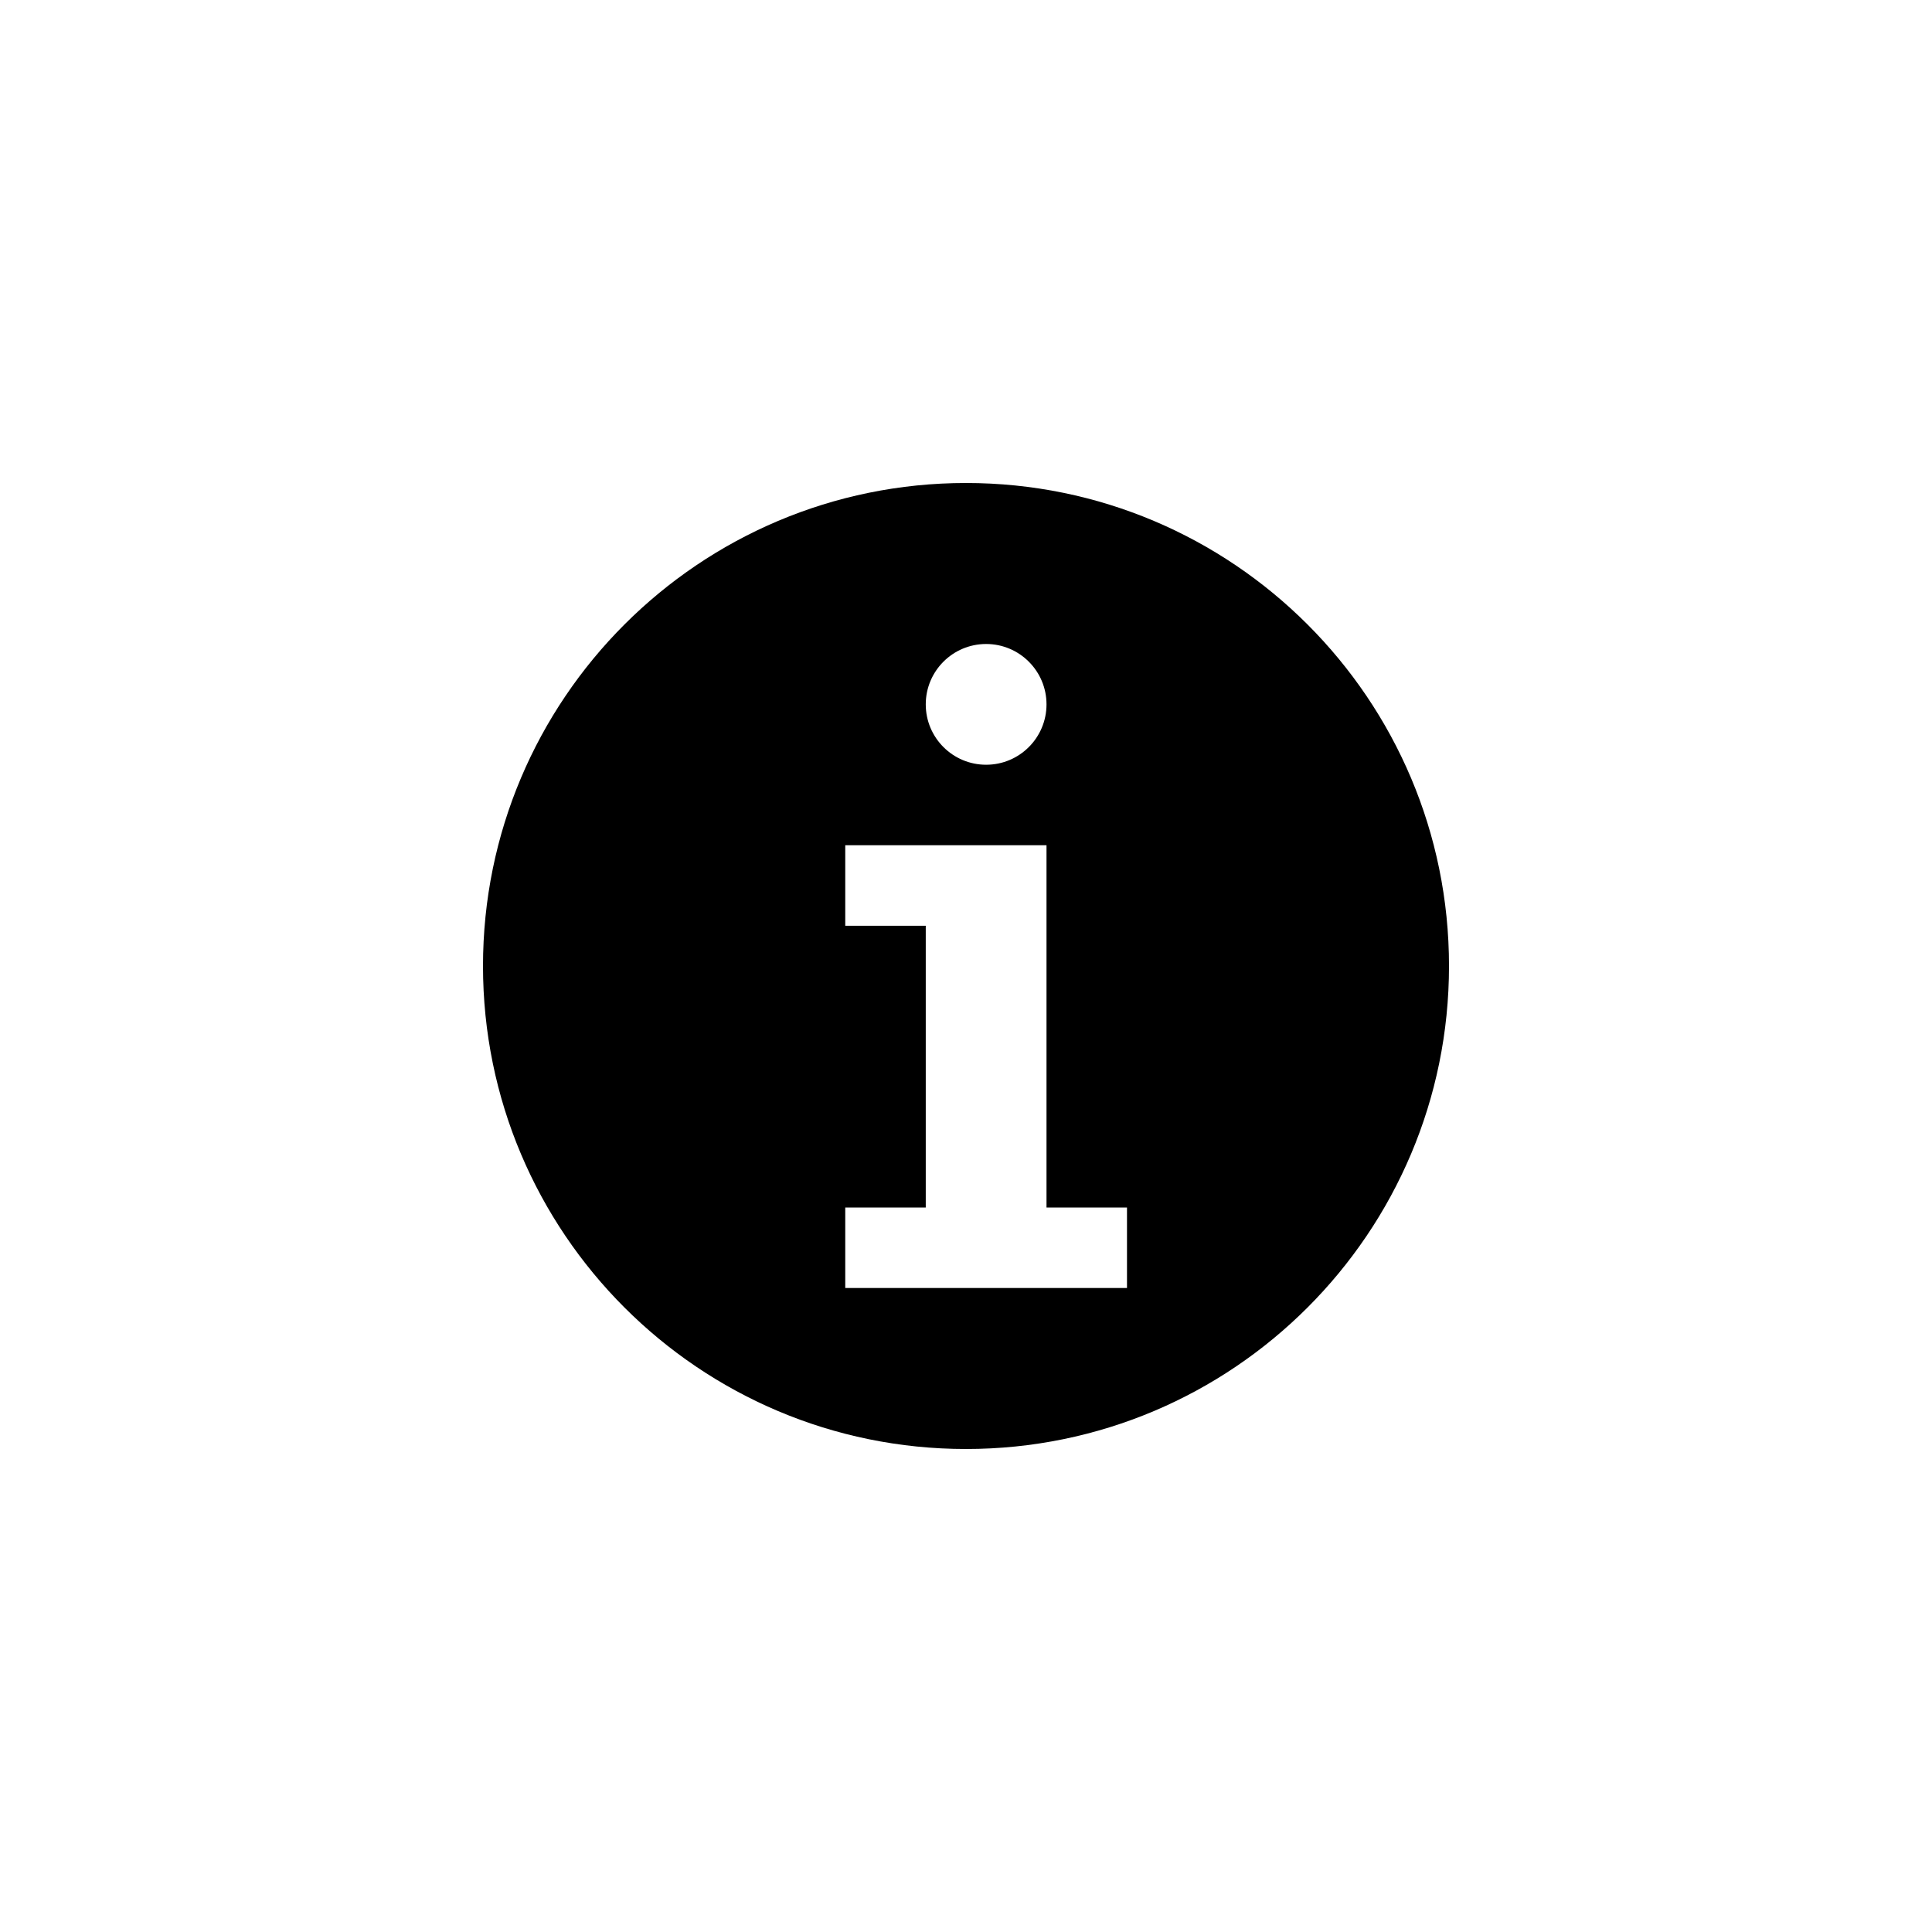
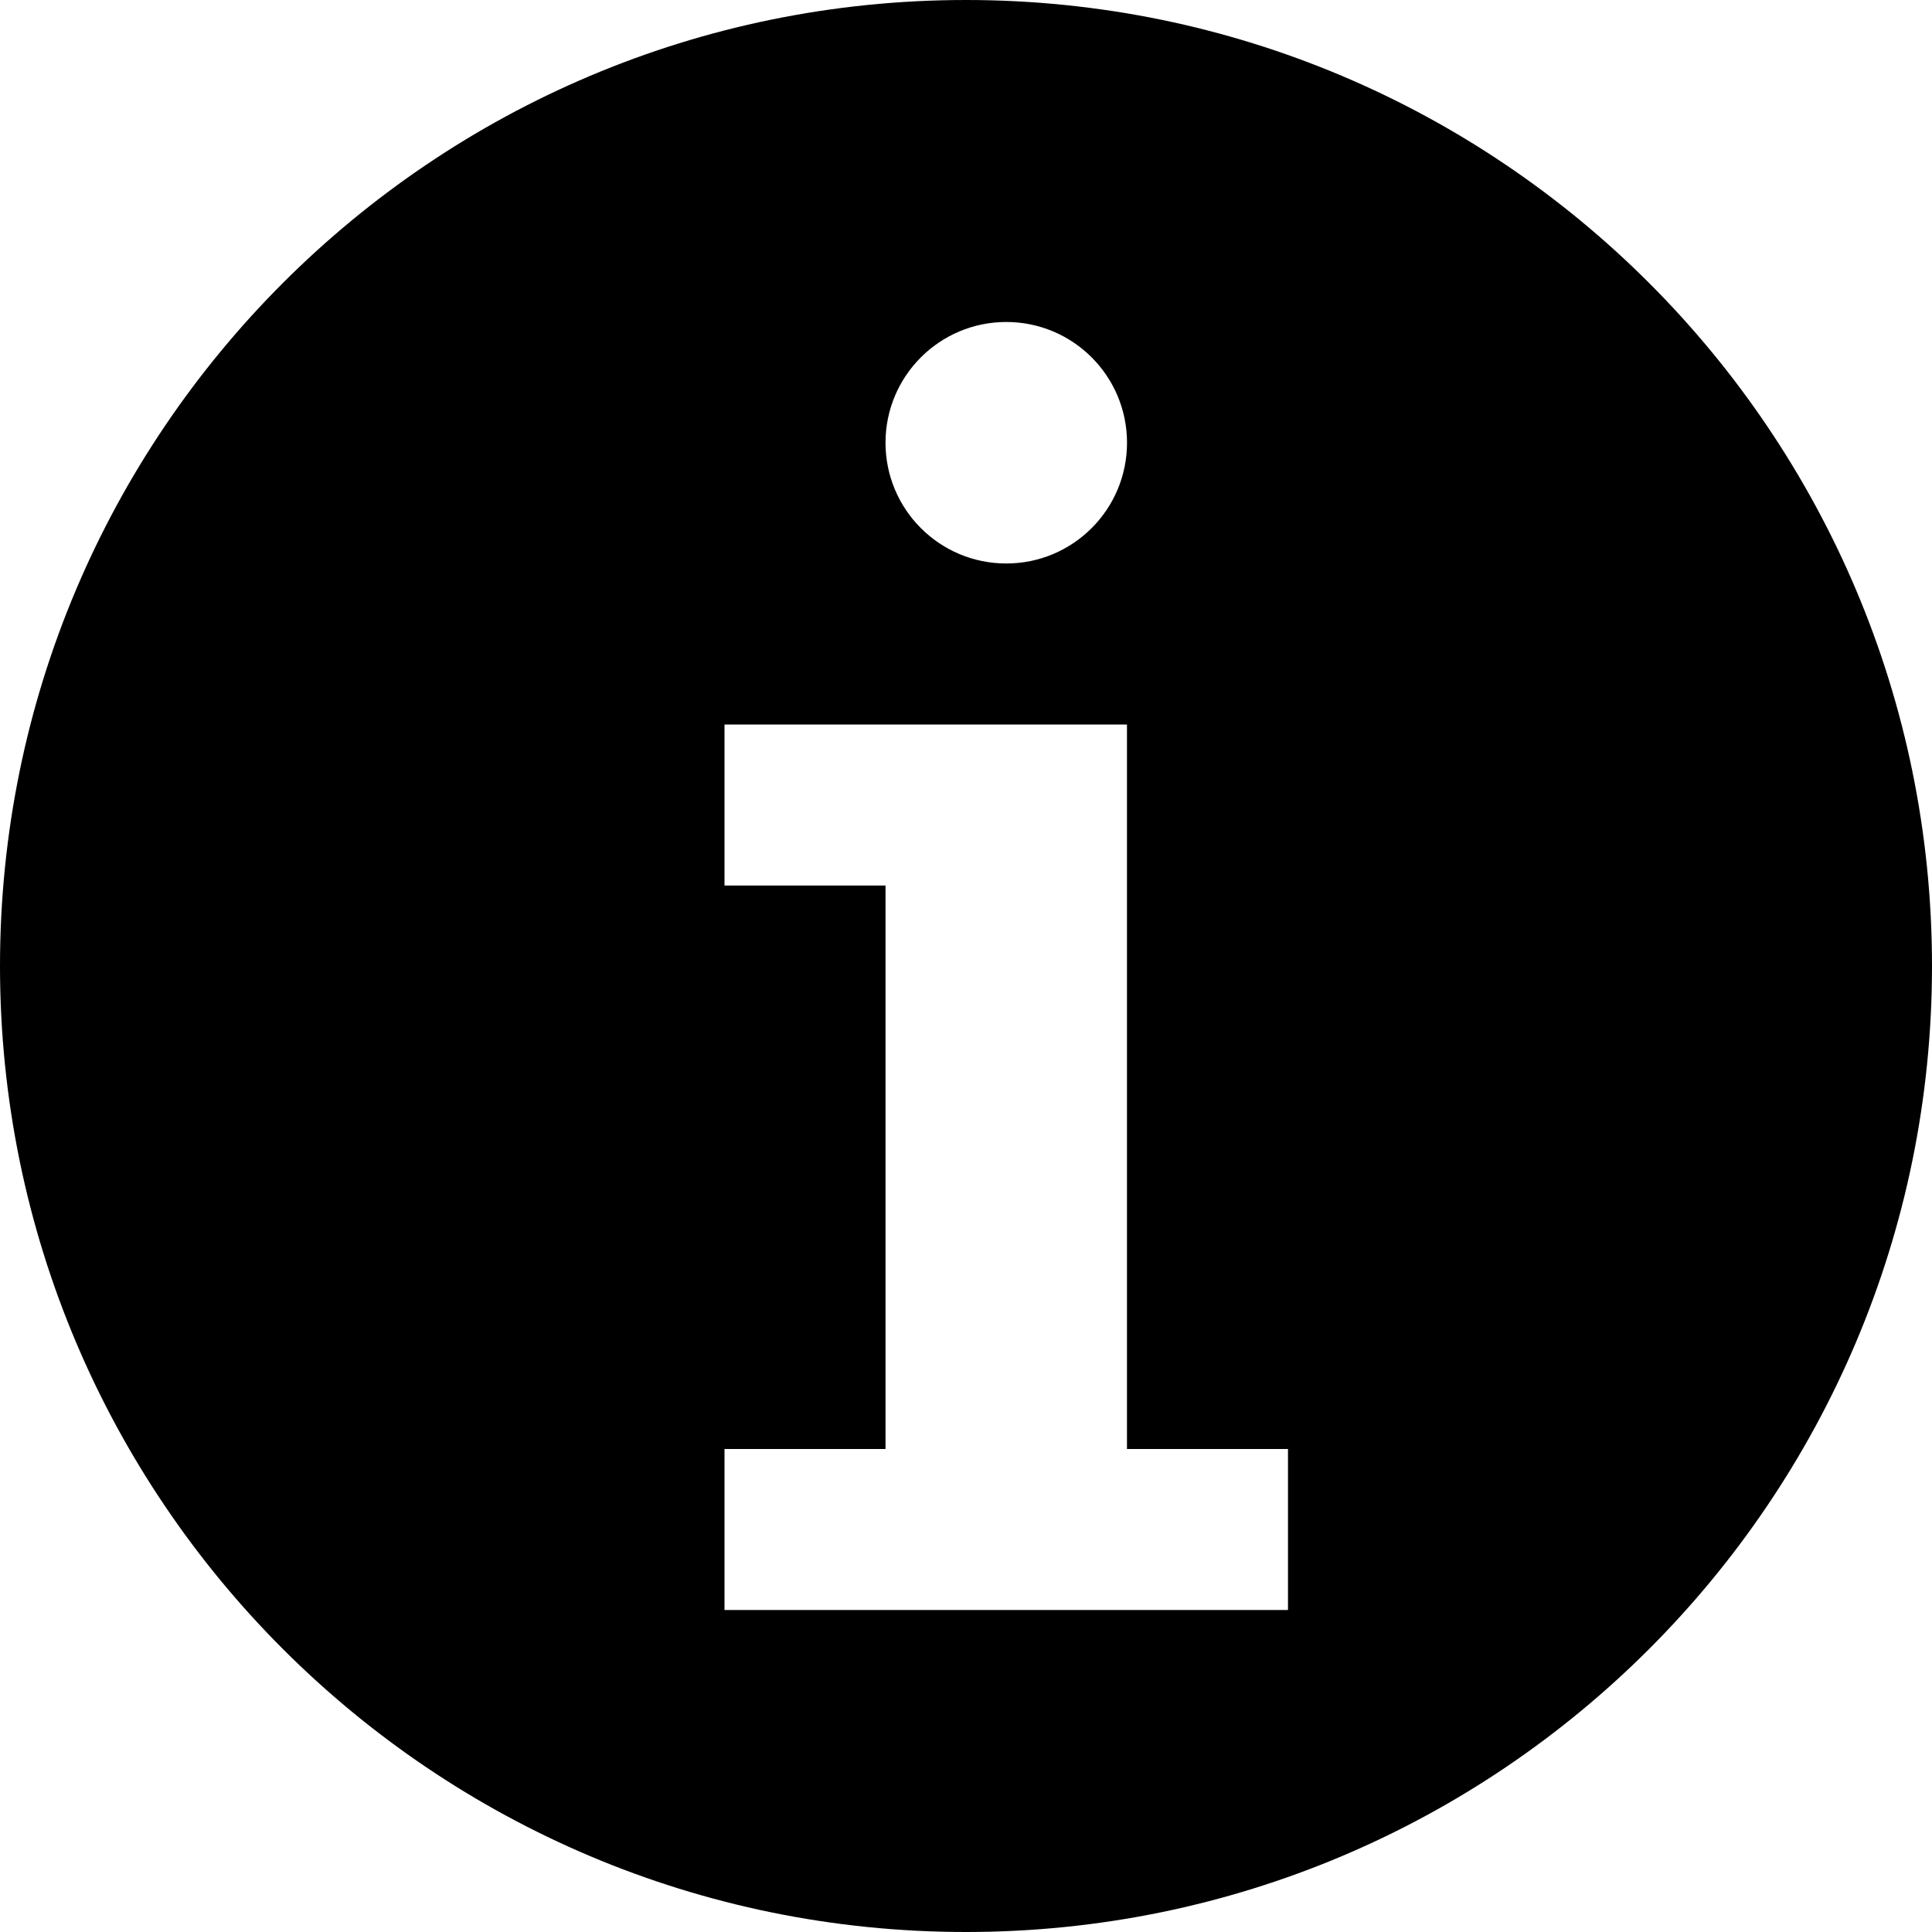
- <svg xmlns="http://www.w3.org/2000/svg" version="1.1" baseProfile="full" width="76" height="76" viewBox="0 0 76.00 76.00" enable-background="new 0 0 76.00 76.00" xml:space="preserve">
-   <path fill="#000000" fill-opacity="1" stroke-width="0.2" stroke-linejoin="round" d="M 38,19C 48.493,19 57,27.507 57,38C 57,48.493 48.493,57 38,57C 27.507,57 19,48.493 19,38C 19,27.507 27.507,19 38,19 Z M 33.25,33.25L 33.25,36.417L 36.417,36.417L 36.417,47.5L 33.25,47.5L 33.25,50.667L 44.333,50.667L 44.333,47.5L 41.167,47.5L 41.167,36.417L 41.167,33.25L 33.25,33.25 Z M 38.792,25.333C 37.48,25.333 36.417,26.397 36.417,27.708C 36.417,29.02 37.48,30.083 38.792,30.083C 40.103,30.083 41.167,29.02 41.167,27.708C 41.167,26.397 40.103,25.333 38.792,25.333 Z " />
+ <svg xmlns="http://www.w3.org/2000/svg" version="1.1" width="50" height="50" viewBox="0 0 50 50" enable-background="new 0 0 76.00 76.00" xml:space="preserve" id="svg2">
+   <defs id="defs8" />
+   <path d="M 25,0 C 38.807,0 50,11.193 50,25 50,38.807 38.807,50 25,50 11.193,50 0,38.807 0,25 0,11.193 11.193,0 25,0 Z m -6.25,18.75 0,4.167 4.167,0 0,14.583 -4.167,0 0,4.167 14.583,0 0,-4.167 -4.167,0 0,-14.583 0,-4.167 -10.417,0 z M 26.042,8.333 c -1.726,0 -3.125,1.399 -3.125,3.125 0,1.726 1.399,3.125 3.125,3.125 1.726,0 3.125,-1.399 3.125,-3.125 0,-1.726 -1.399,-3.125 -3.125,-3.125 z" id="path4" style="fill:#000000;fill-opacity:1;stroke-width:0.2;stroke-linejoin:round" />
</svg>
